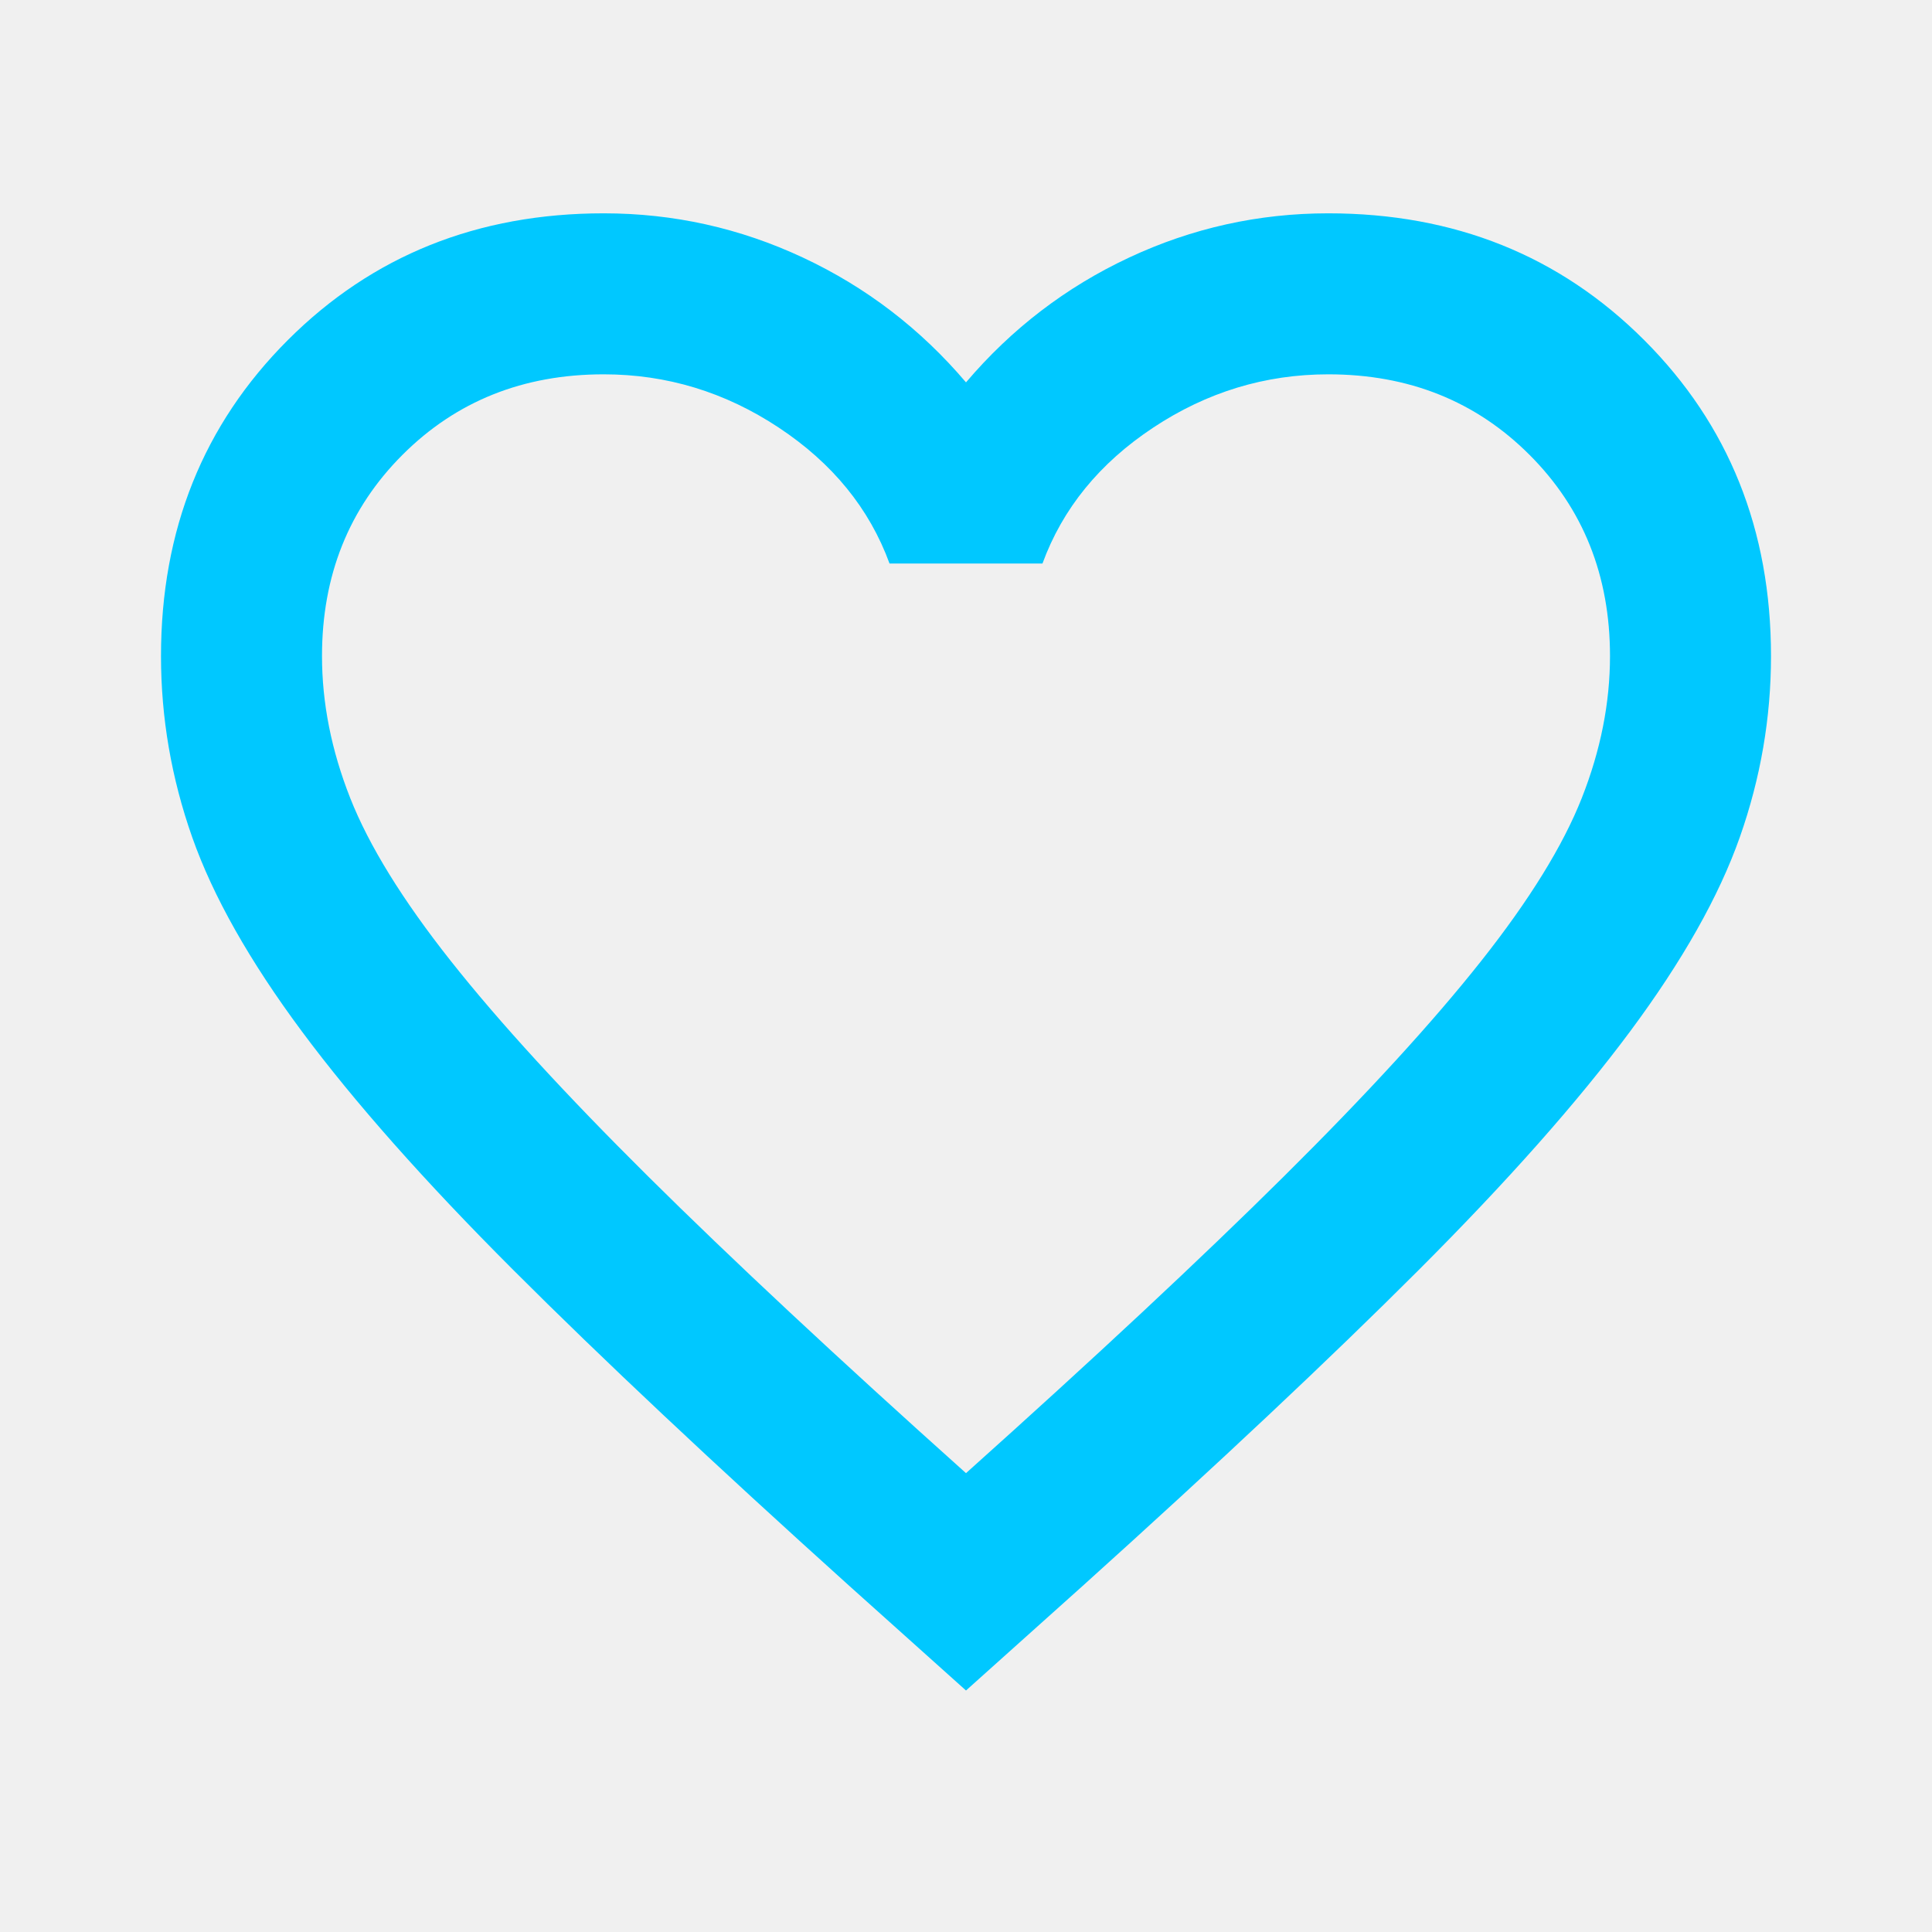
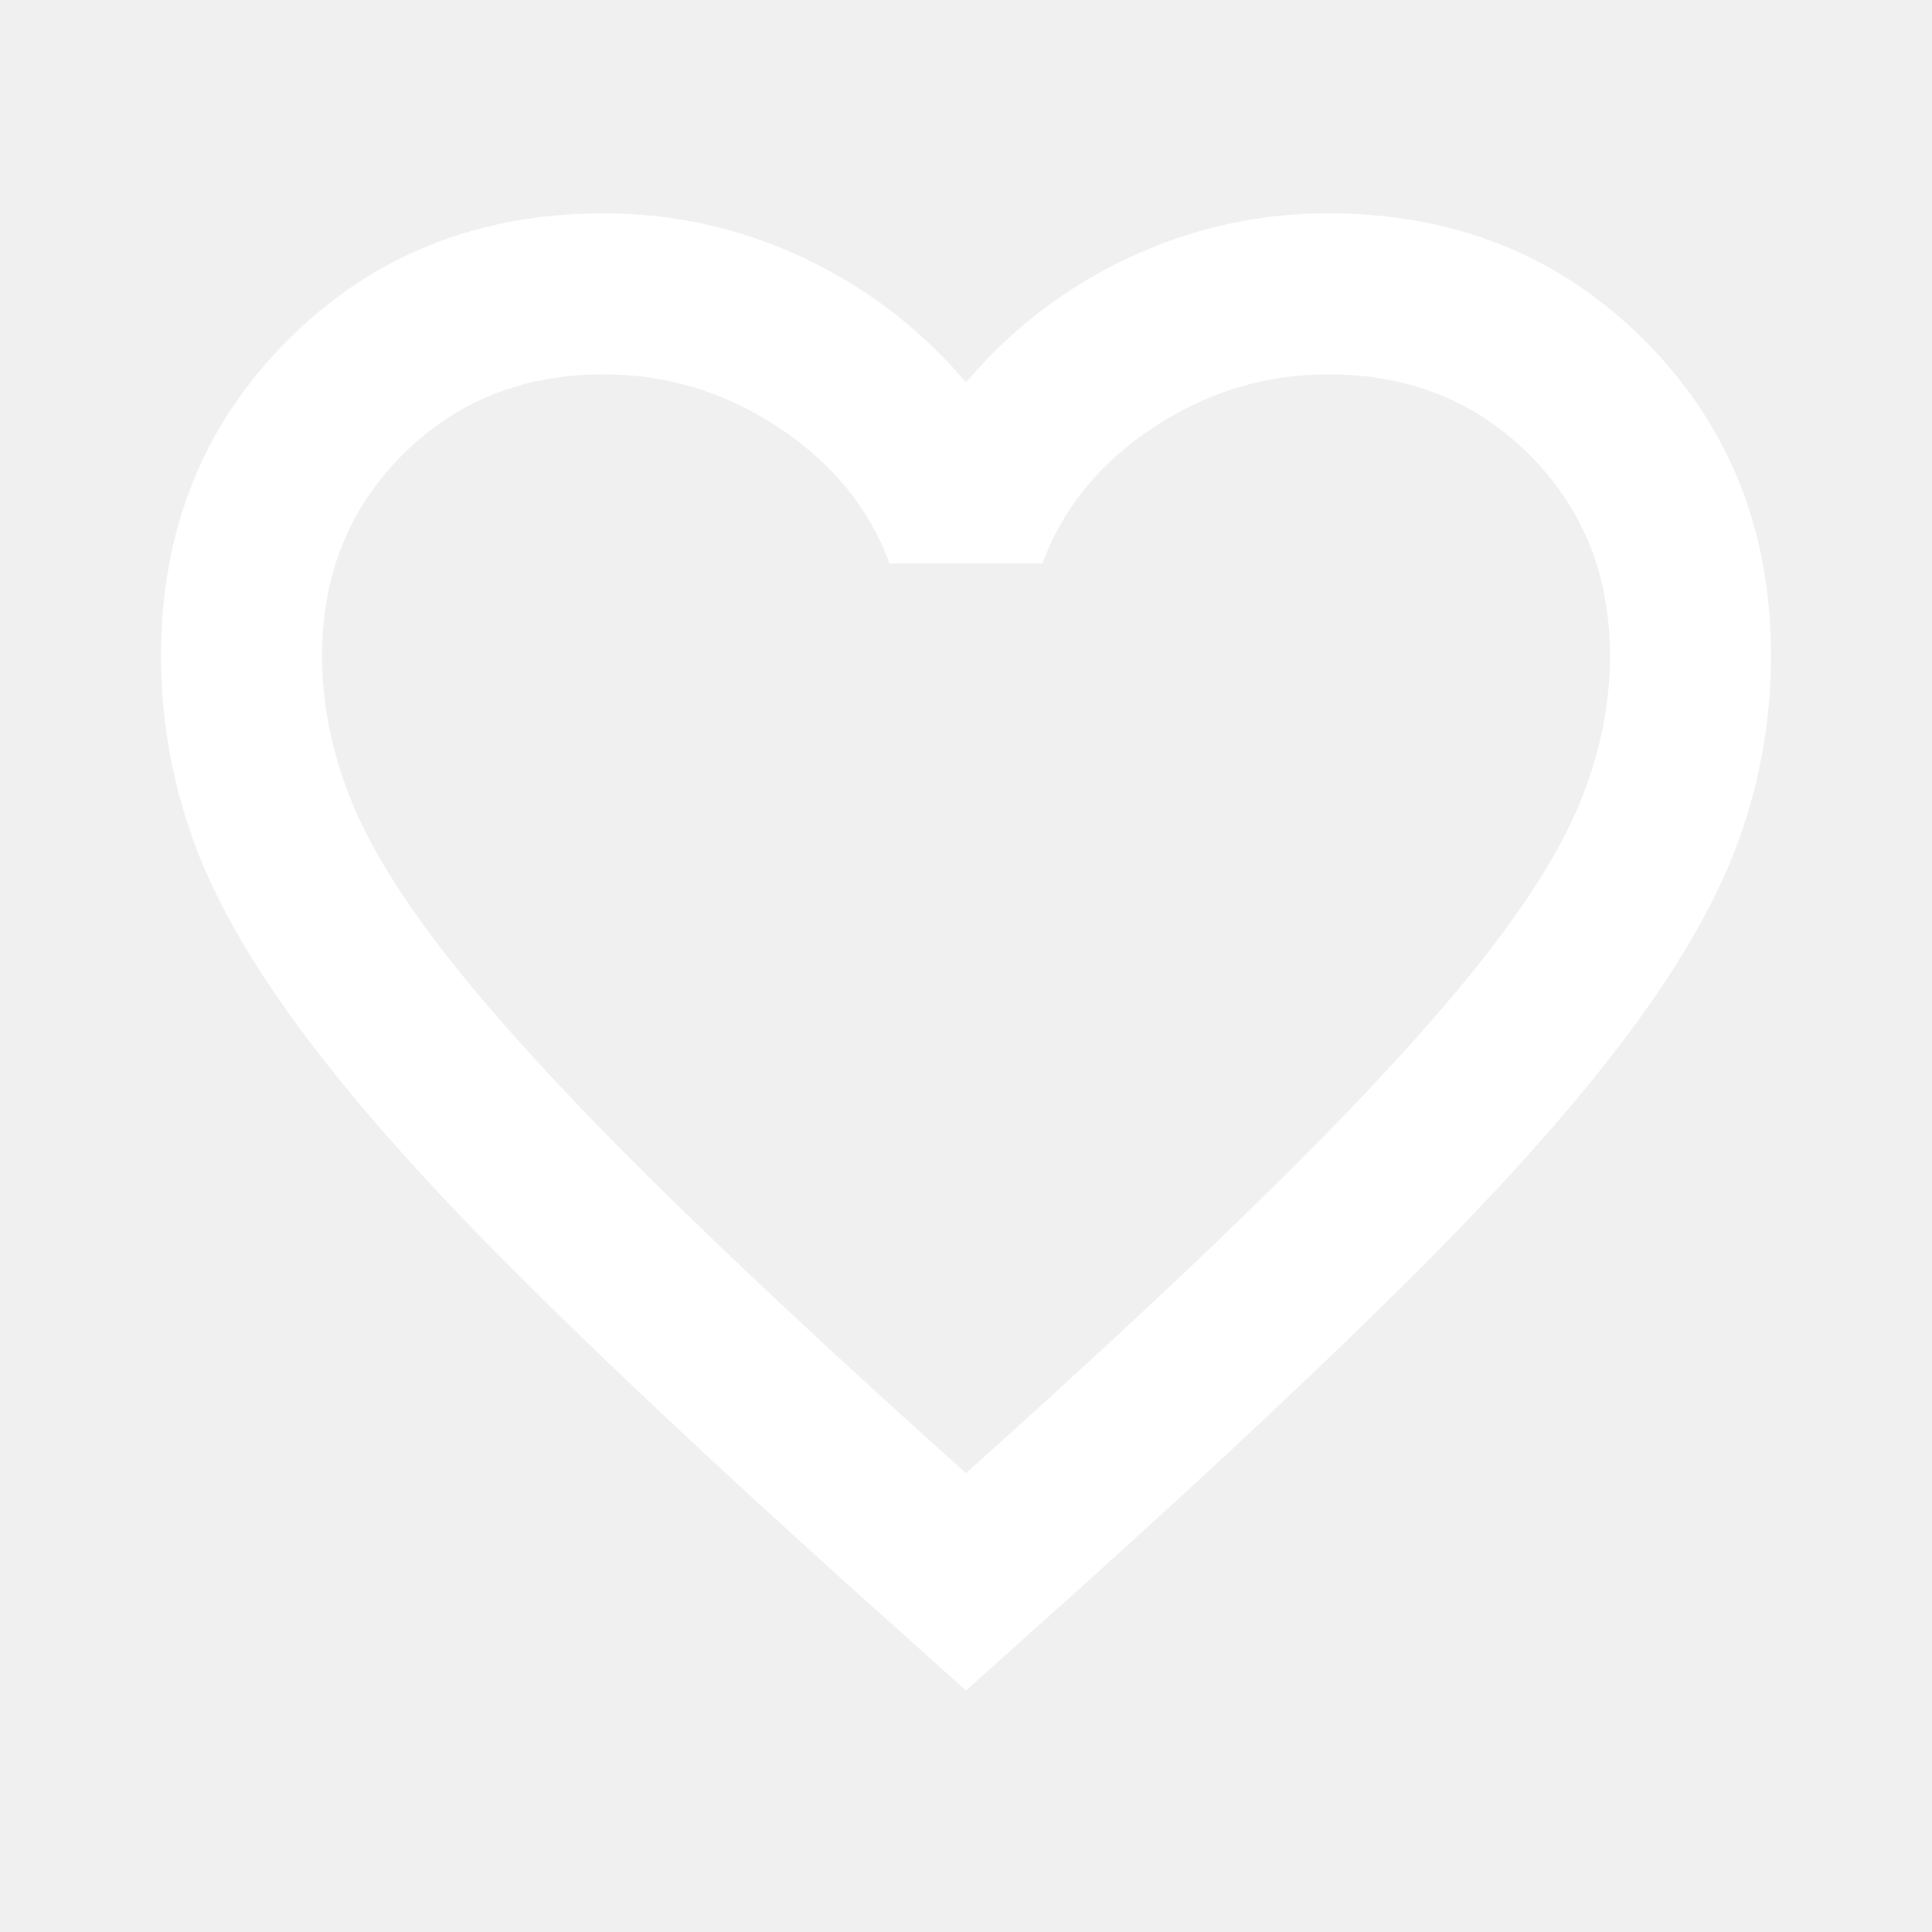
- <svg xmlns="http://www.w3.org/2000/svg" height="24px" viewBox="0 -960 960 960" width="24px" fill="#00c8ff">
+ <svg xmlns="http://www.w3.org/2000/svg" height="24px" viewBox="0 -960 960 960" width="24px" fill="#fff">
  <path d="m480-120-58-52q-101-91-167-157T150-447.5Q111-500 95.5-544T80-634q0-94 63-157t157-63q52 0 99 22t81 62q34-40 81-62t99-22q94 0 157 63t63 157q0 46-15.5 90T810-447.5Q771-395 705-329T538-172l-58 52Zm0-108q96-86 158-147.5t98-107q36-45.5 50-81t14-70.5q0-60-40-100t-100-40q-47 0-87 26.5T518-680h-76q-15-41-55-67.5T300-774q-60 0-100 40t-40 100q0 35 14 70.5t50 81q36 45.5 98 107T480-228Zm0-273Z" />
</svg>
